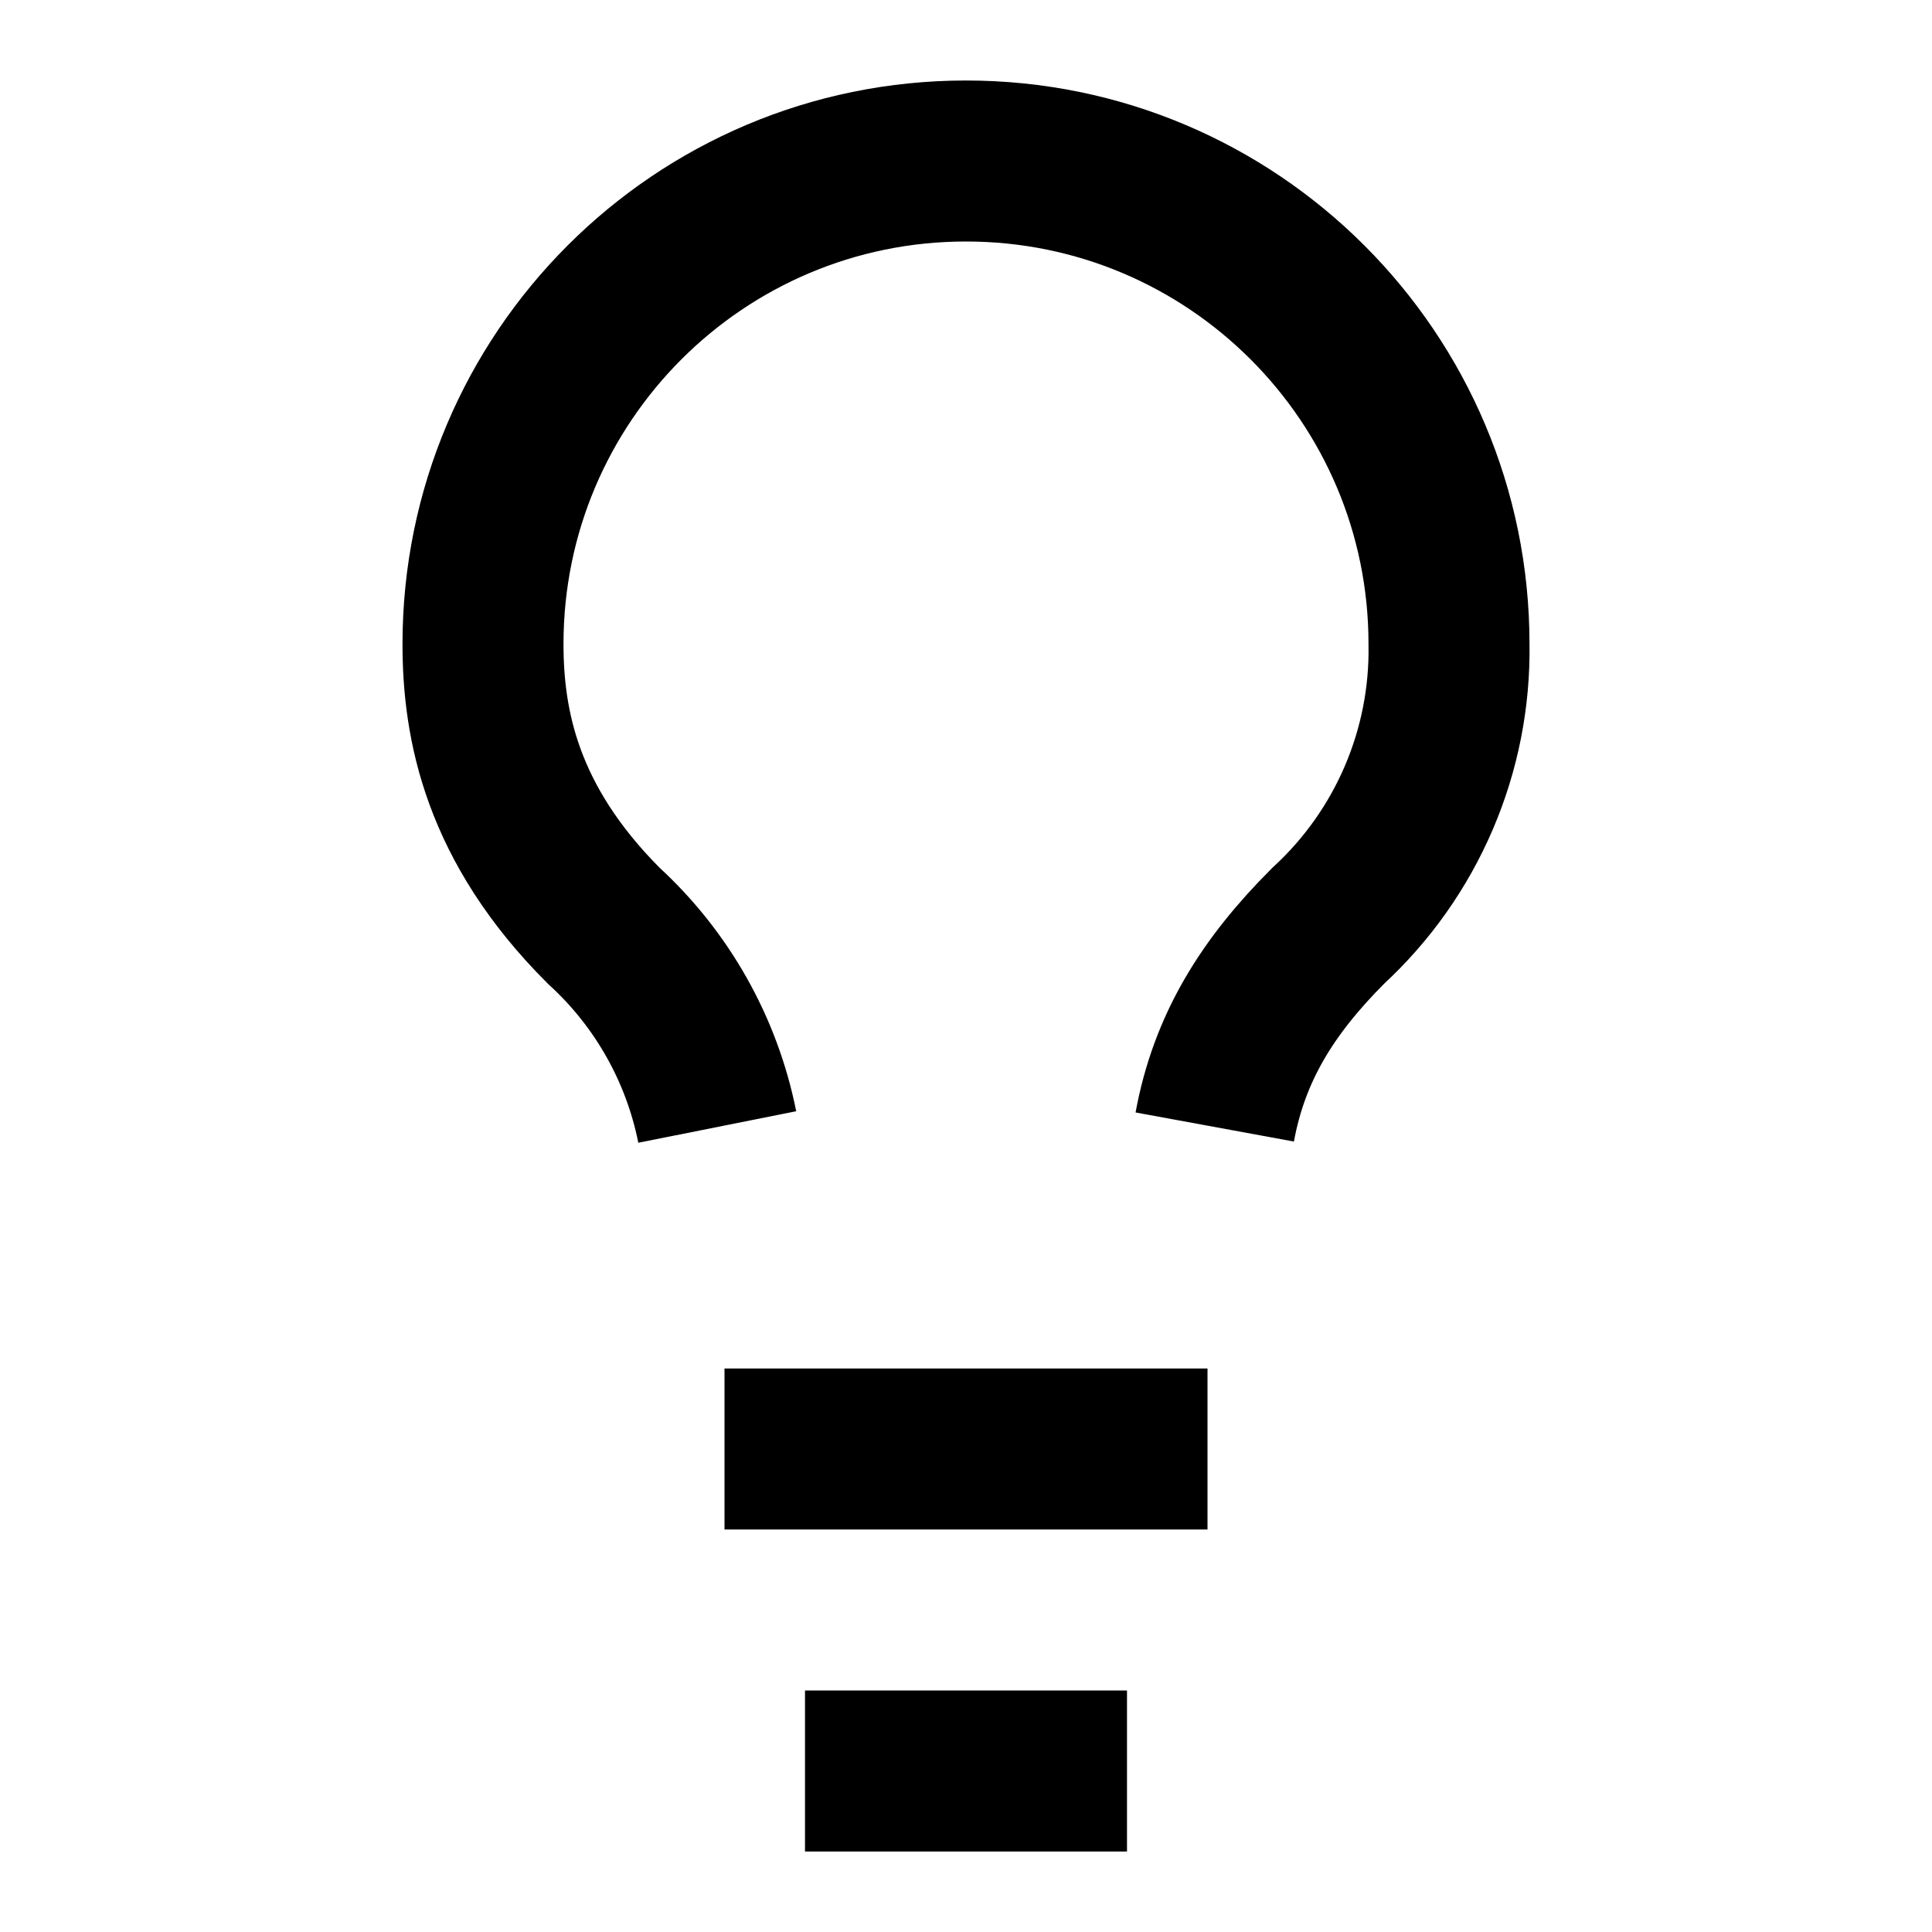
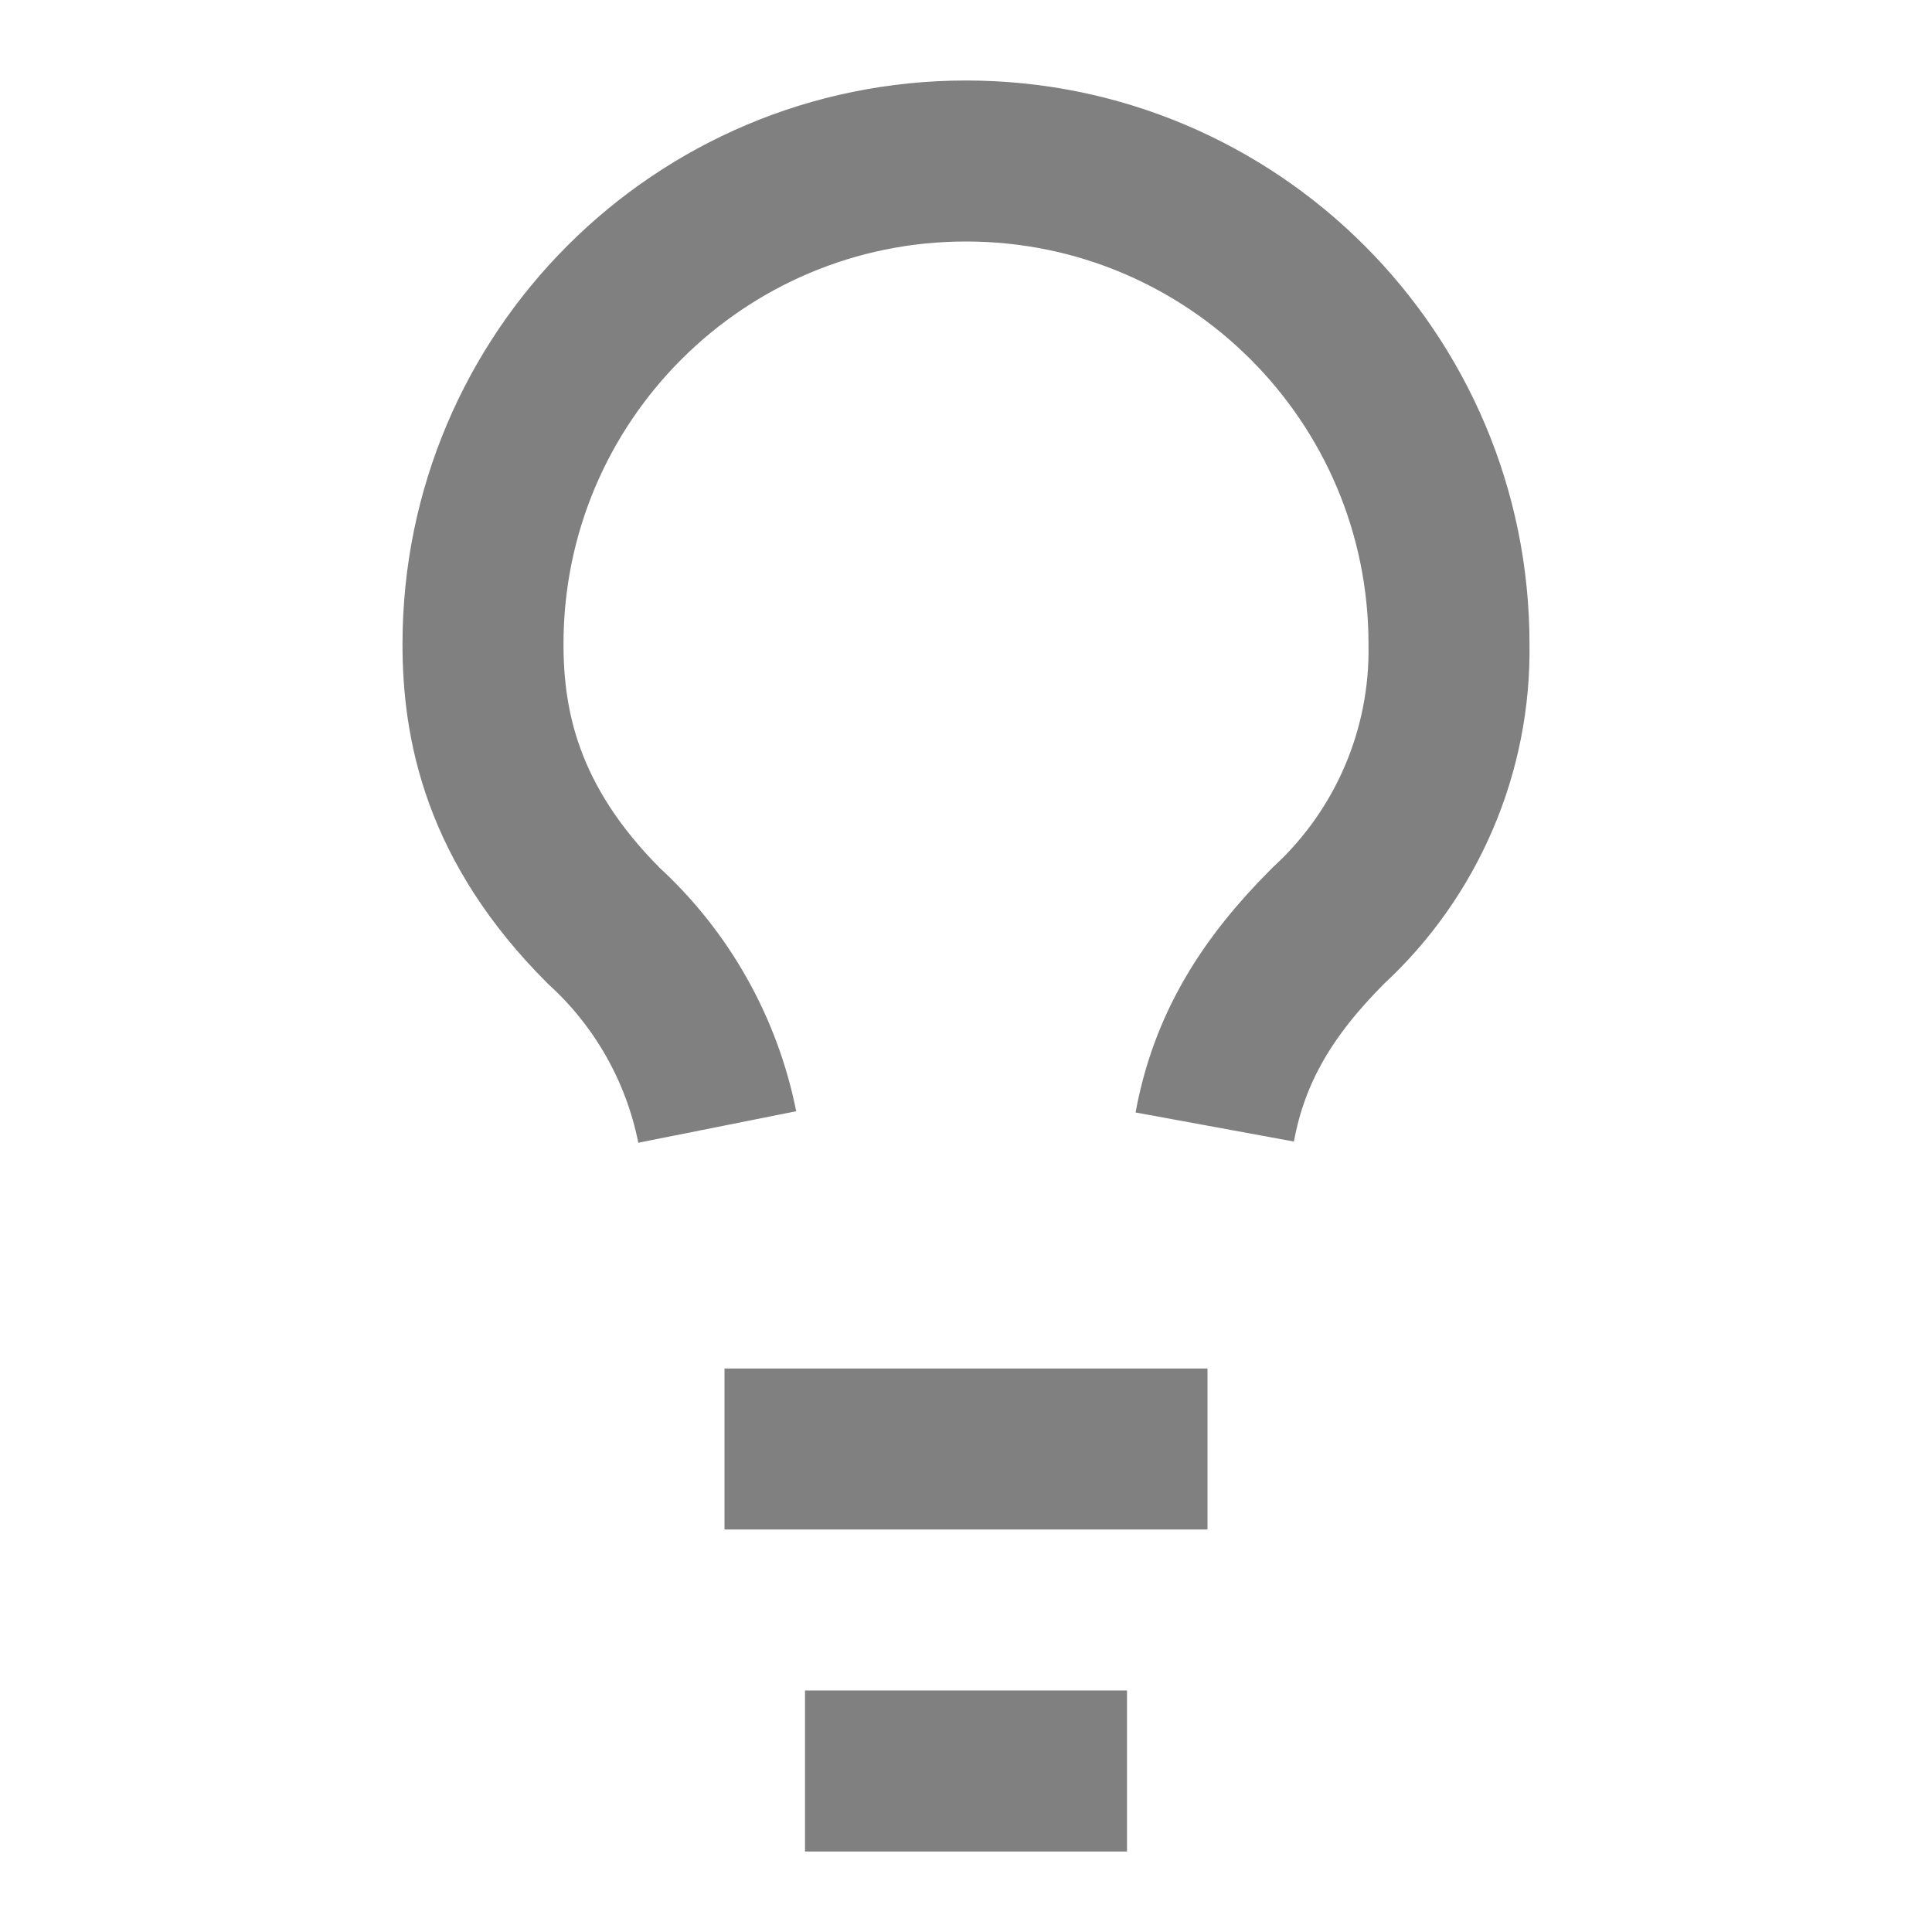
- <svg viewBox="0 0 24 24" fill="none" stroke="currentColor" stroke-width="2">
+ <svg viewBox="0 0 24 24" fill="none" stroke="#808080" stroke-width="2">
  <path d="M9 18h6" />
  <path d="M10 22h4" />
  <path d="M15.09 14c.18-.98.65-1.74 1.41-2.5A4.65 4.65 0 0 0 18 8 6 6 0 0 0 6 8c0 1 .23 2.23 1.5 3.5A4.61 4.61 0 0 1 8.91 14" />
</svg>
